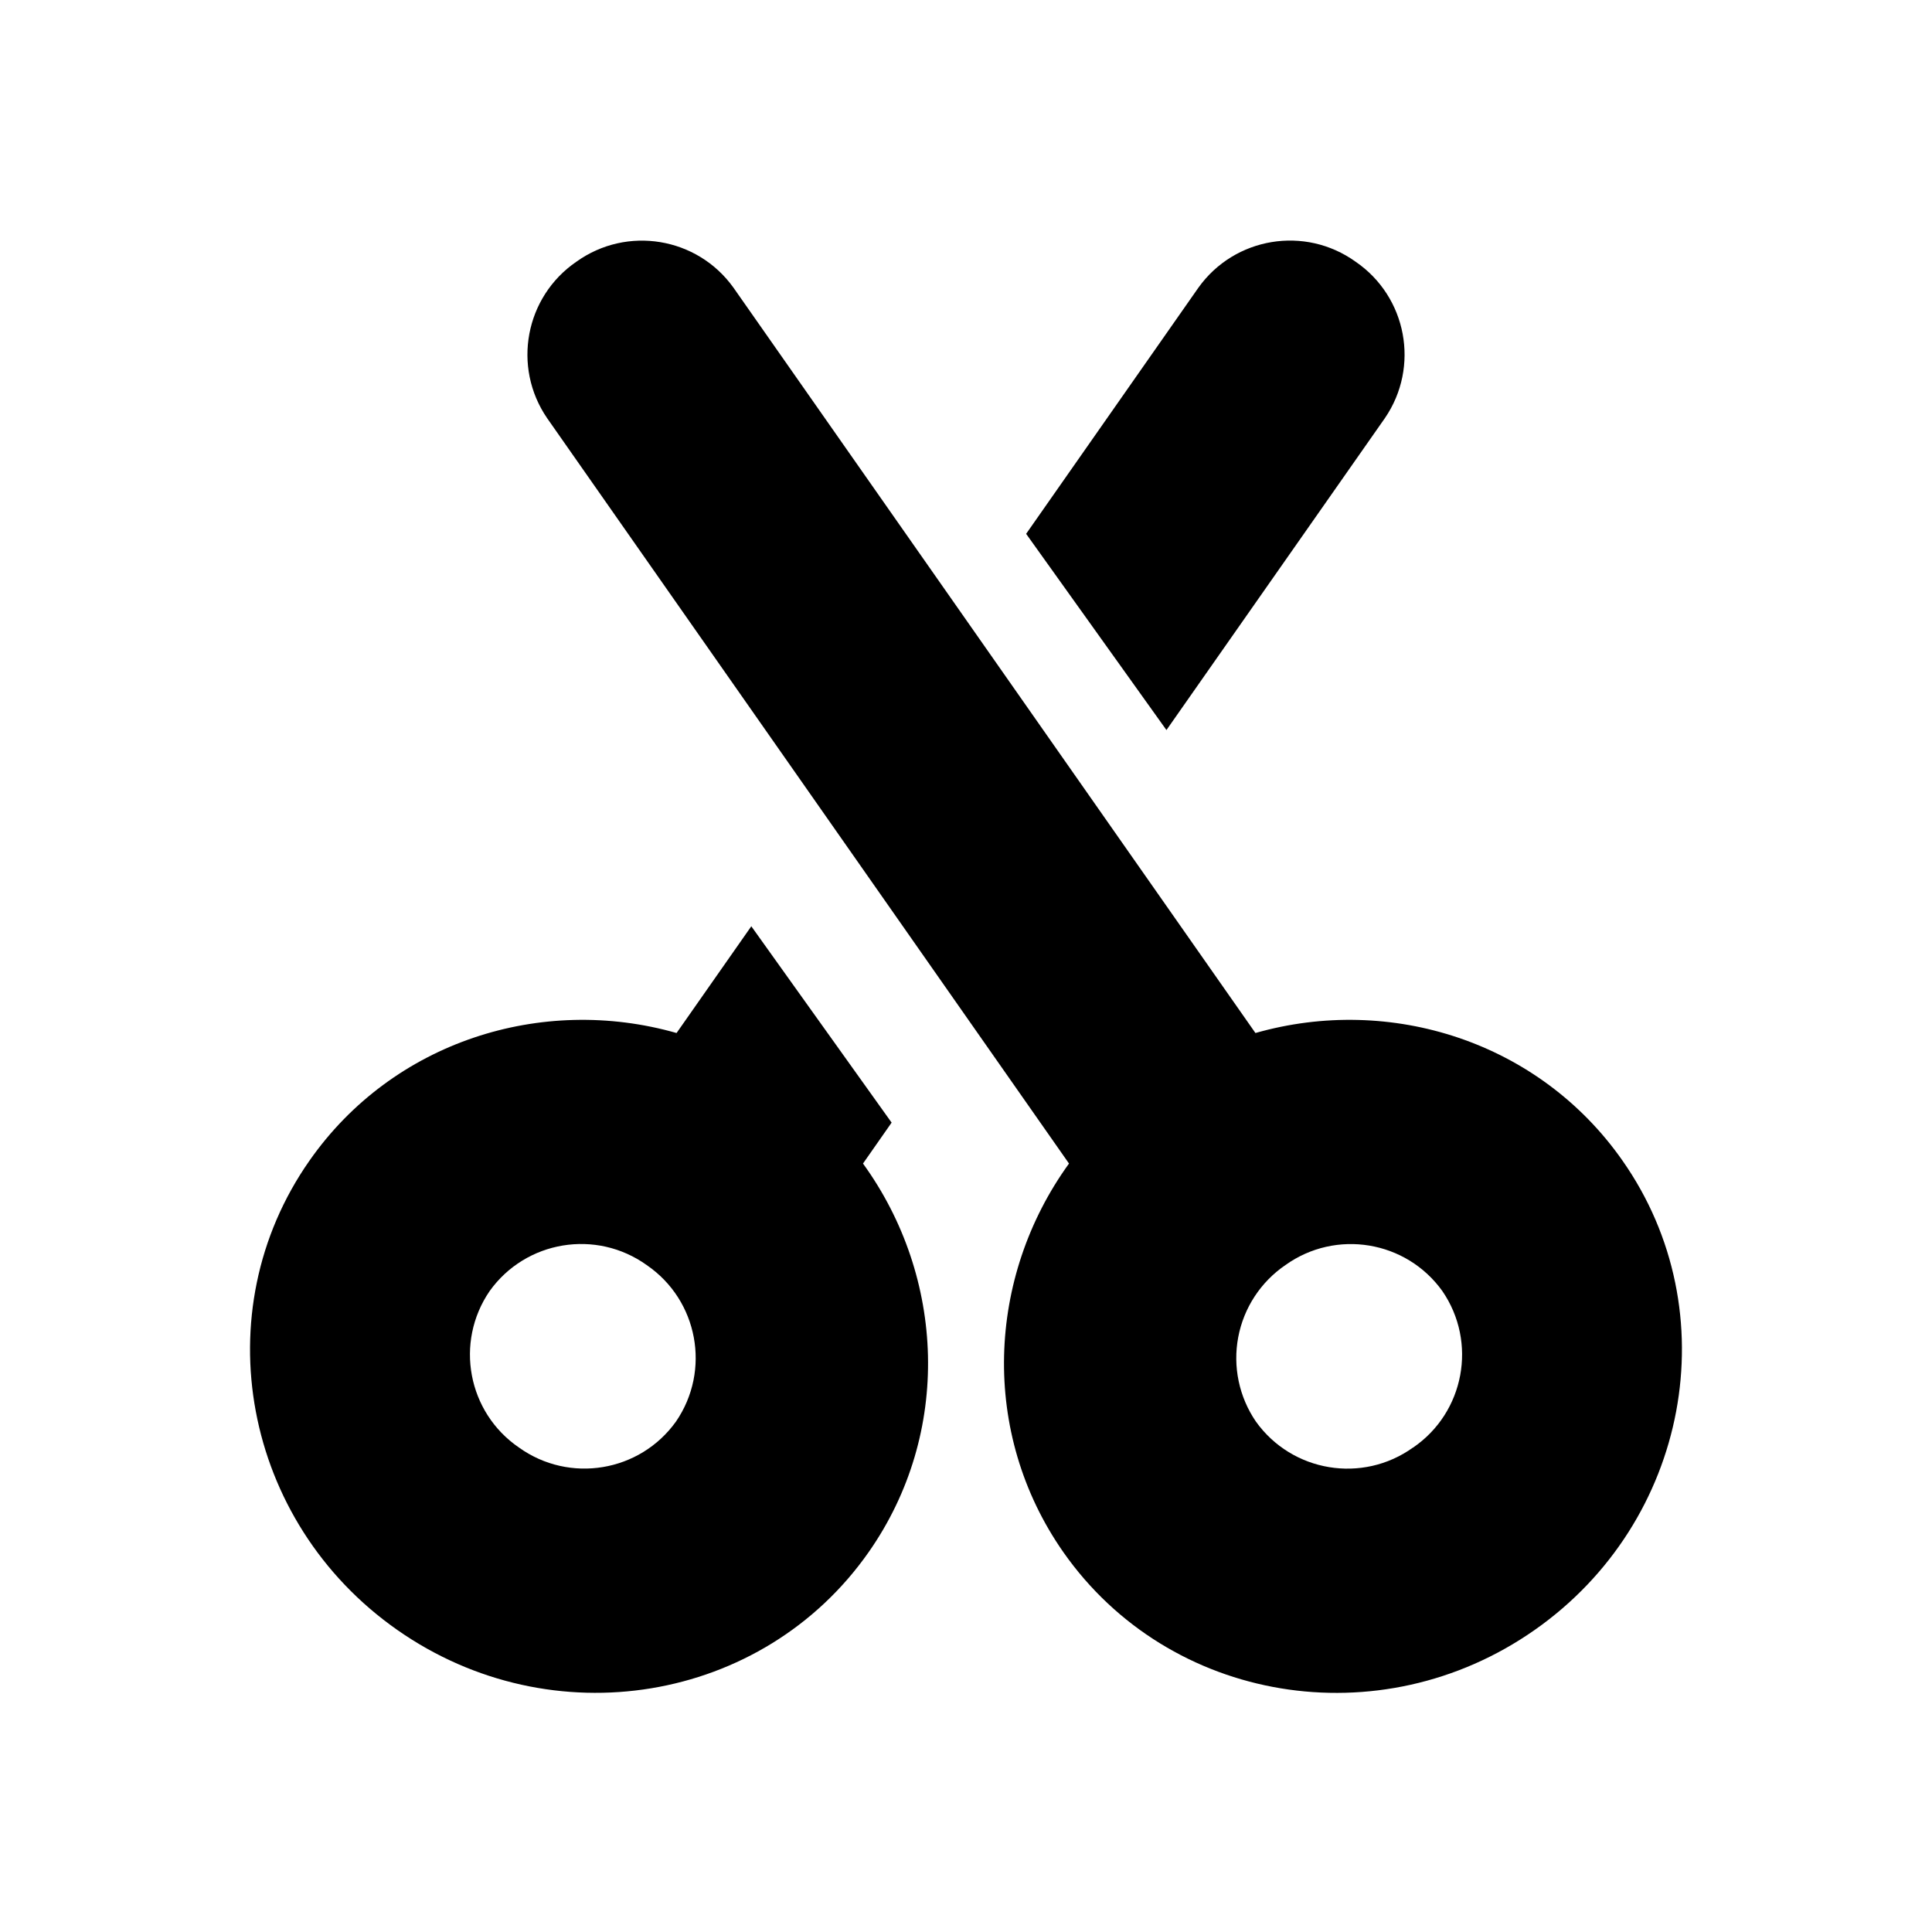
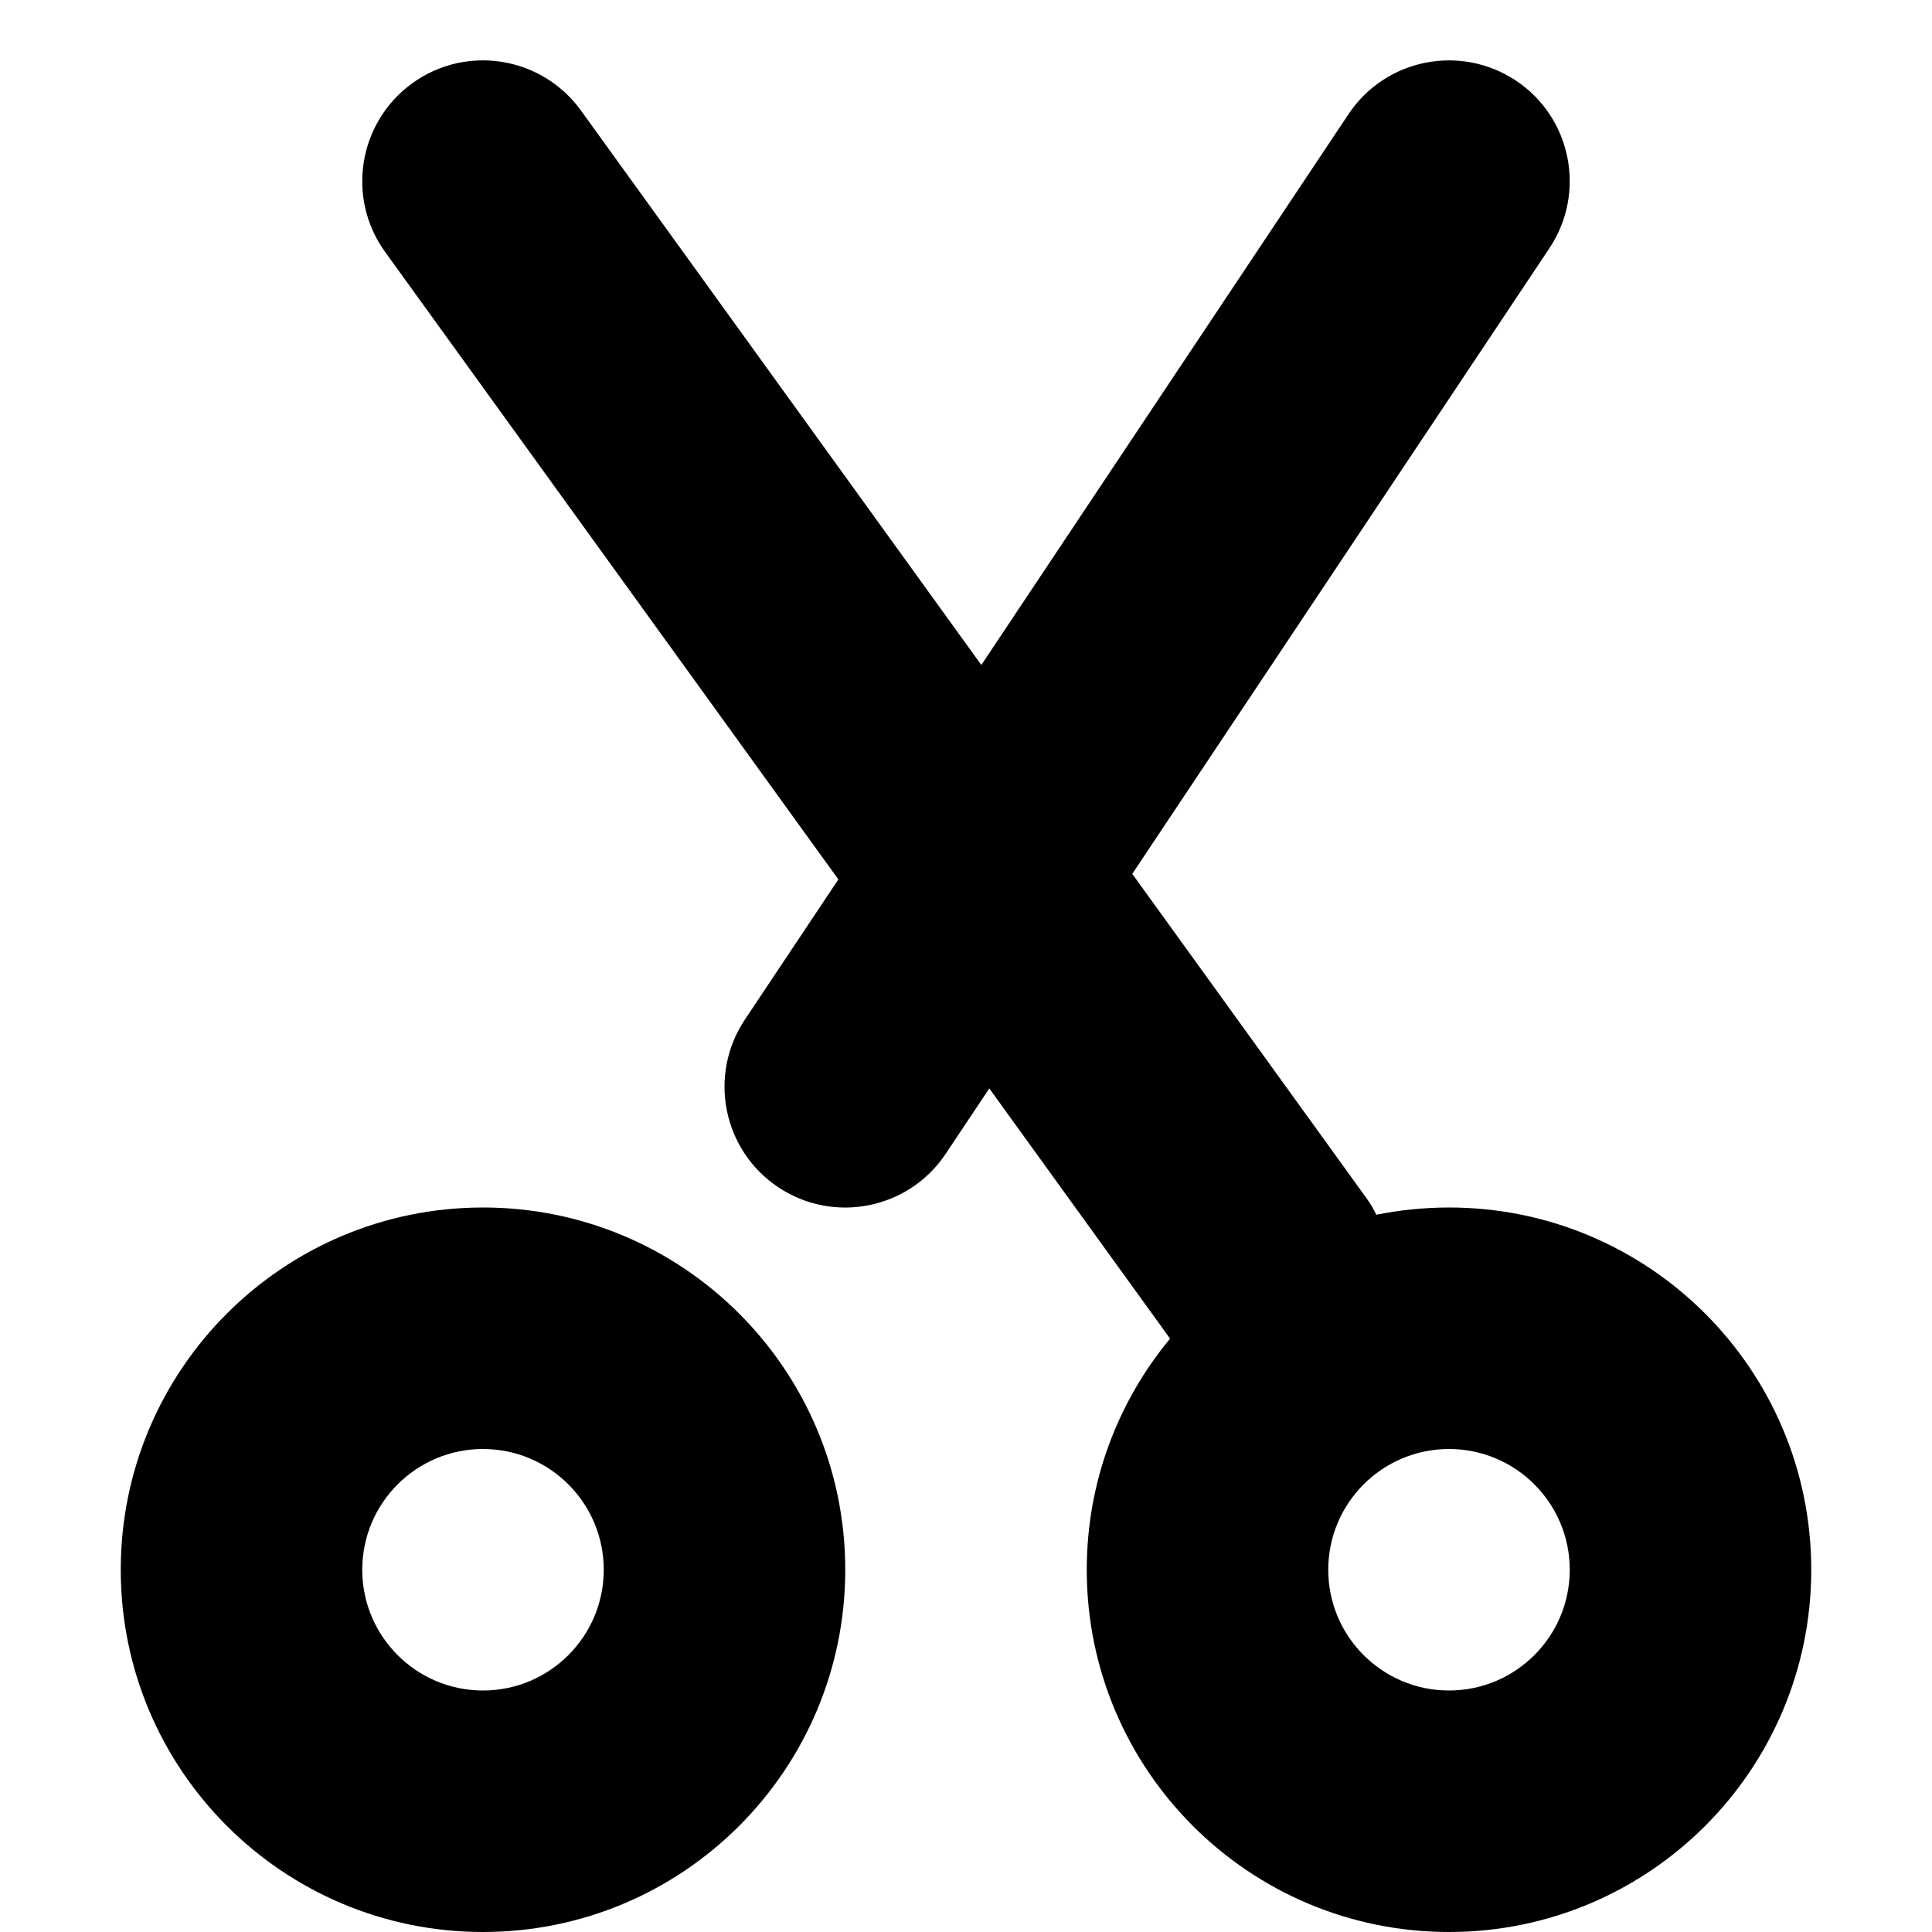
<svg xmlns="http://www.w3.org/2000/svg" width="16" height="16" viewBox="0 0 16 16">
-   <path d="M6.222 7.671l1.162 1.626-.237.339c.681.94.738 2.231.047 3.218-.877 1.252-2.624 1.54-3.903.645s-1.605-2.636-.728-3.887c.69-.987 1.923-1.376 3.04-1.057l.619-.884zm2.276-3.25l1.427-2.039a.932.932 0 0 1 1.301-.215.932.932 0 0 1 .243 1.296L9.66 6.046 8.498 4.421zm-4.2 7.567a.932.932 0 0 0 1.3-.215.932.932 0 0 0-.242-1.296.932.932 0 0 0-1.301.215.932.932 0 0 0 .243 1.296zm4.555-2.352L4.531 3.463a.932.932 0 0 1 .243-1.296.932.932 0 0 1 1.3.215l4.323 6.173c1.117-.319 2.35.07 3.04 1.057.877 1.251.55 2.992-.728 3.887-1.279.896-3.026.607-3.903-.645-.69-.987-.634-2.277.047-3.218zm2.85 2.352a.932.932 0 0 0 .242-1.296.932.932 0 0 0-1.3-.215.932.932 0 0 0-.244 1.296.932.932 0 0 0 1.301.215z" id="a" />
+   <path fill="#000000" fill-rule="evenodd" d="M11.168,0.945 C11.474,0.486 12.095,0.362 12.555,0.668 C13.014,0.974 13.138,1.595 12.832,2.055 L9.377,7.237 L11.311,9.915 C11.345,9.961 11.374,10.01 11.398,10.06 C11.593,10.021 11.794,10 12,10 C13.657,10 15,11.343 15,13 C15,14.657 13.657,16 12,16 C10.343,16 9,14.657 9,13 C9,12.273 9.259,11.606 9.69,11.086 L8.193,9.014 L7.832,9.555 C7.526,10.014 6.905,10.139 6.445,9.832 C5.986,9.526 5.862,8.905 6.168,8.445 L6.943,7.283 L3.189,2.086 C2.866,1.638 2.967,1.013 3.415,0.689 C3.862,0.366 4.487,0.467 4.811,0.915 L8.127,5.507 L11.168,0.945 Z M11,13 C11,13.552 11.448,14 12,14 C12.552,14 13,13.552 13,13 C13,12.448 12.552,12 12,12 C11.448,12 11,12.448 11,13 Z M4,10 C5.657,10 7,11.343 7,13 C7,14.657 5.657,16 4,16 C2.343,16 1,14.657 1,13 C1,11.343 2.343,10 4,10 Z M3,13 C3,13.552 3.448,14 4,14 C4.552,14 5,13.552 5,13 C5,12.448 4.552,12 4,12 C3.448,12 3,12.448 3,13 Z" />
</svg>
